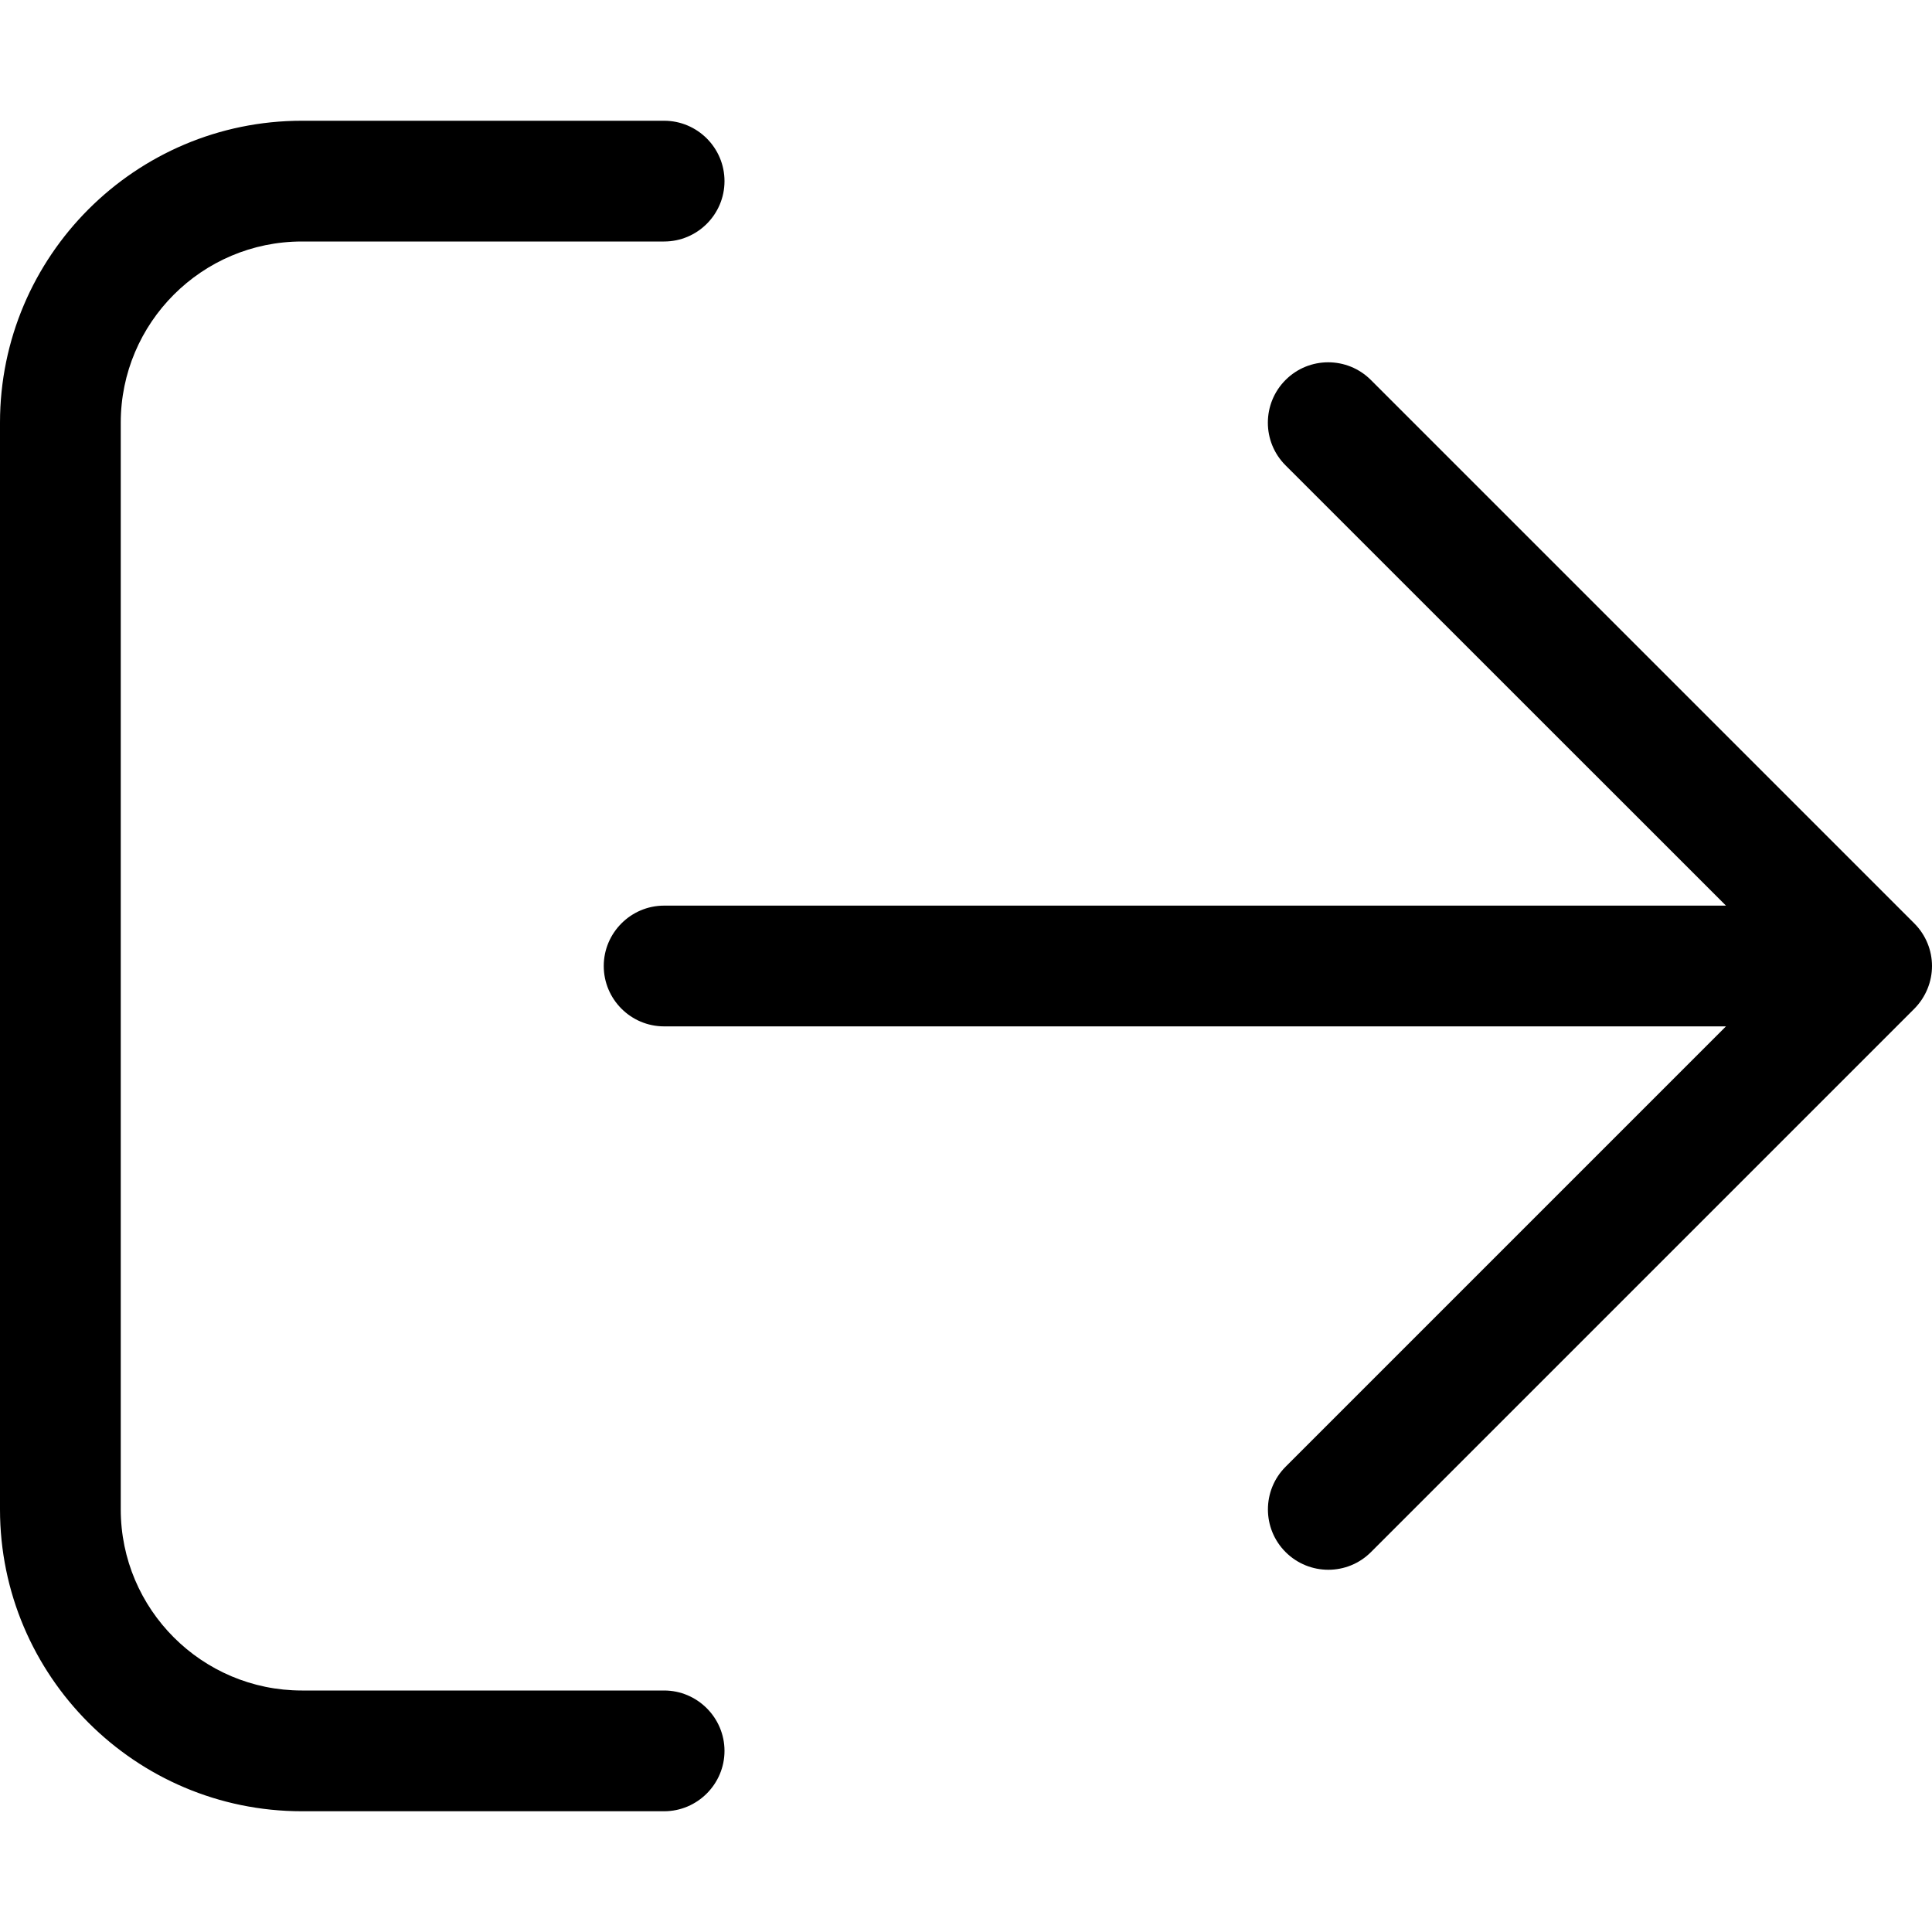
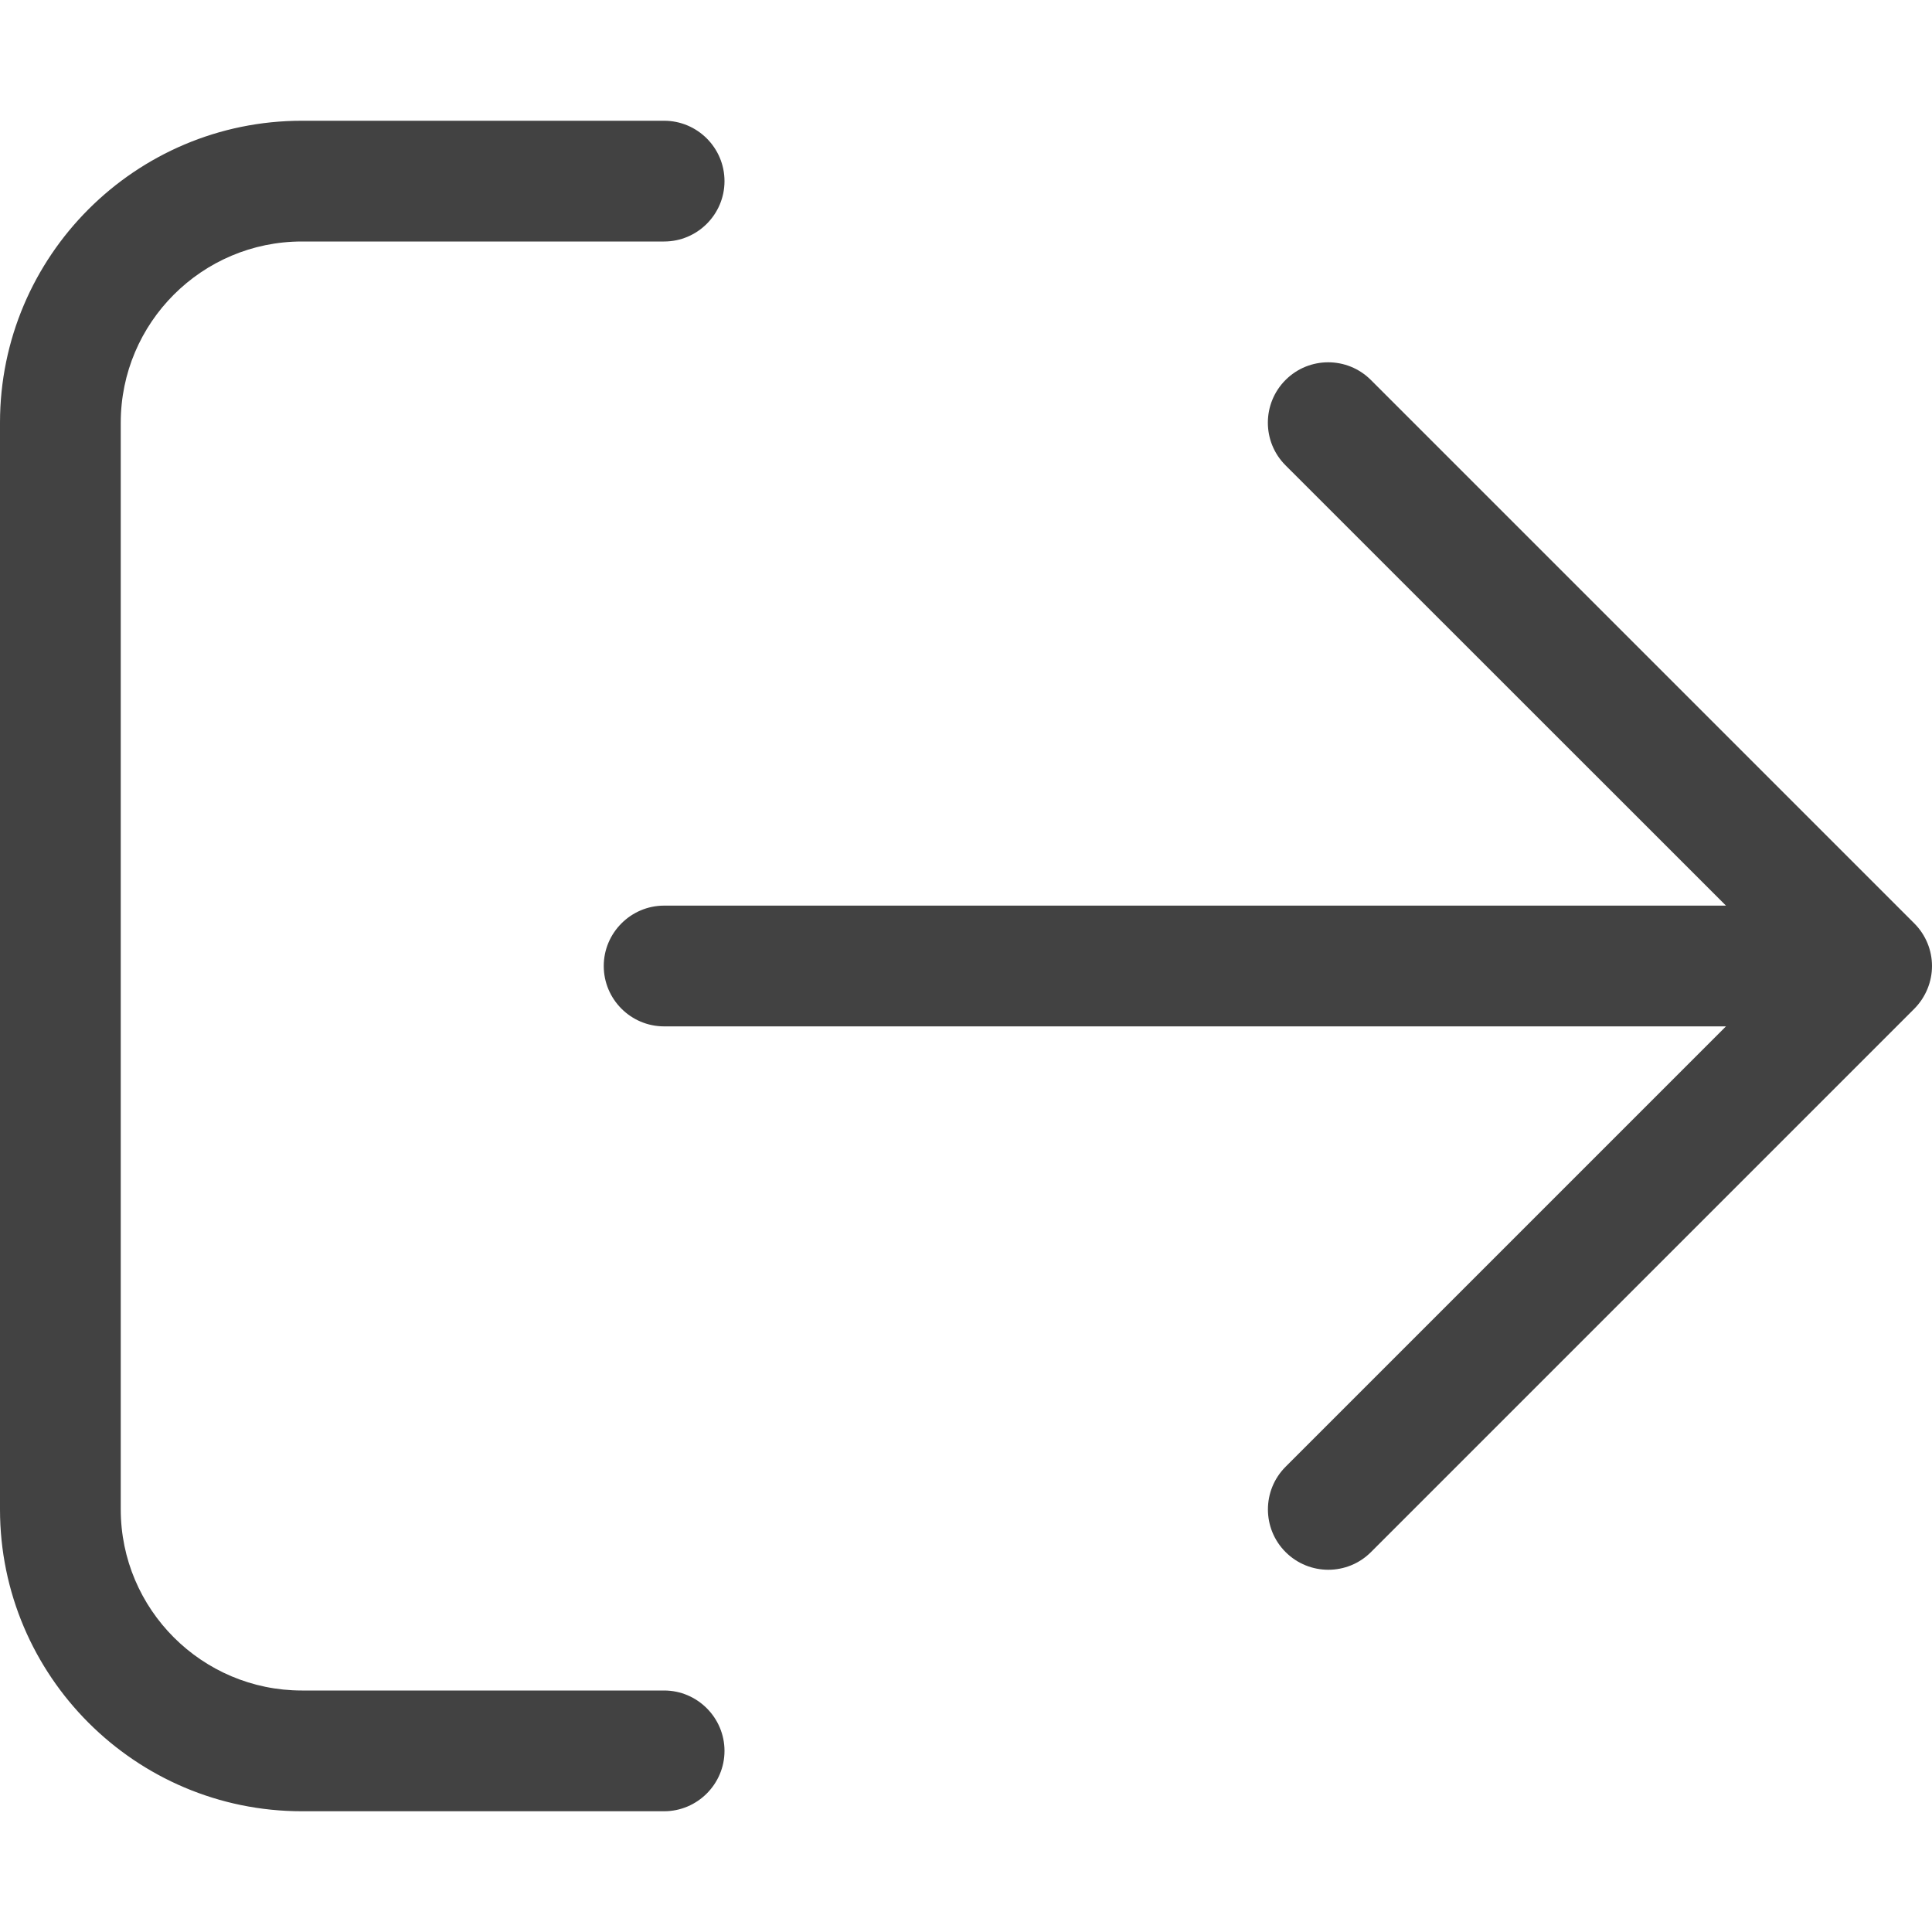
<svg xmlns="http://www.w3.org/2000/svg" viewBox="0 0 512 512" version="1.1" id="svg1">
  <defs id="defs1" />
-   <path d="M507.3 244.7l-144-144c-6.25-6.25-16.38-6.25-22.62 0s-6.25 16.38 0 22.62L457.4 240H176C167.2 240 160 247.2 160 256s7.156 16 16 16h281.4l-116.7 116.7c-6.25 6.25-6.25 16.38 0 22.62s16.38 6.25 22.62 0l144-144C510.4 264.2 512 260.1 512 256S510.4 247.8 507.3 244.7zM176 448h-96C53.53 448 32 426.5 32 400v-288C32 85.53 53.53 64 80 64h96C184.8 64 192 56.84 192 48S184.8 32 176 32h-96C35.88 32 0 67.88 0 112v288C0 444.1 35.88 480 80 480h96C184.8 480 192 472.8 192 464S184.8 448 176 448z" id="path1" />
+   <path d="M507.3 244.7l-144-144c-6.25-6.25-16.38-6.25-22.62 0s-6.25 16.38 0 22.62L457.4 240H176C167.2 240 160 247.2 160 256s7.156 16 16 16h281.4l-116.7 116.7c-6.25 6.25-6.25 16.38 0 22.62s16.38 6.25 22.62 0l144-144C510.4 264.2 512 260.1 512 256S510.4 247.8 507.3 244.7zM176 448h-96C53.53 448 32 426.5 32 400v-288C32 85.53 53.53 64 80 64h96C184.8 64 192 56.84 192 48S184.8 32 176 32h-96C35.88 32 0 67.88 0 112v288C0 444.1 35.88 480 80 480h96C184.8 480 192 472.8 192 464S184.8 448 176 448z" id="path1" fill="#424242" />
</svg>
